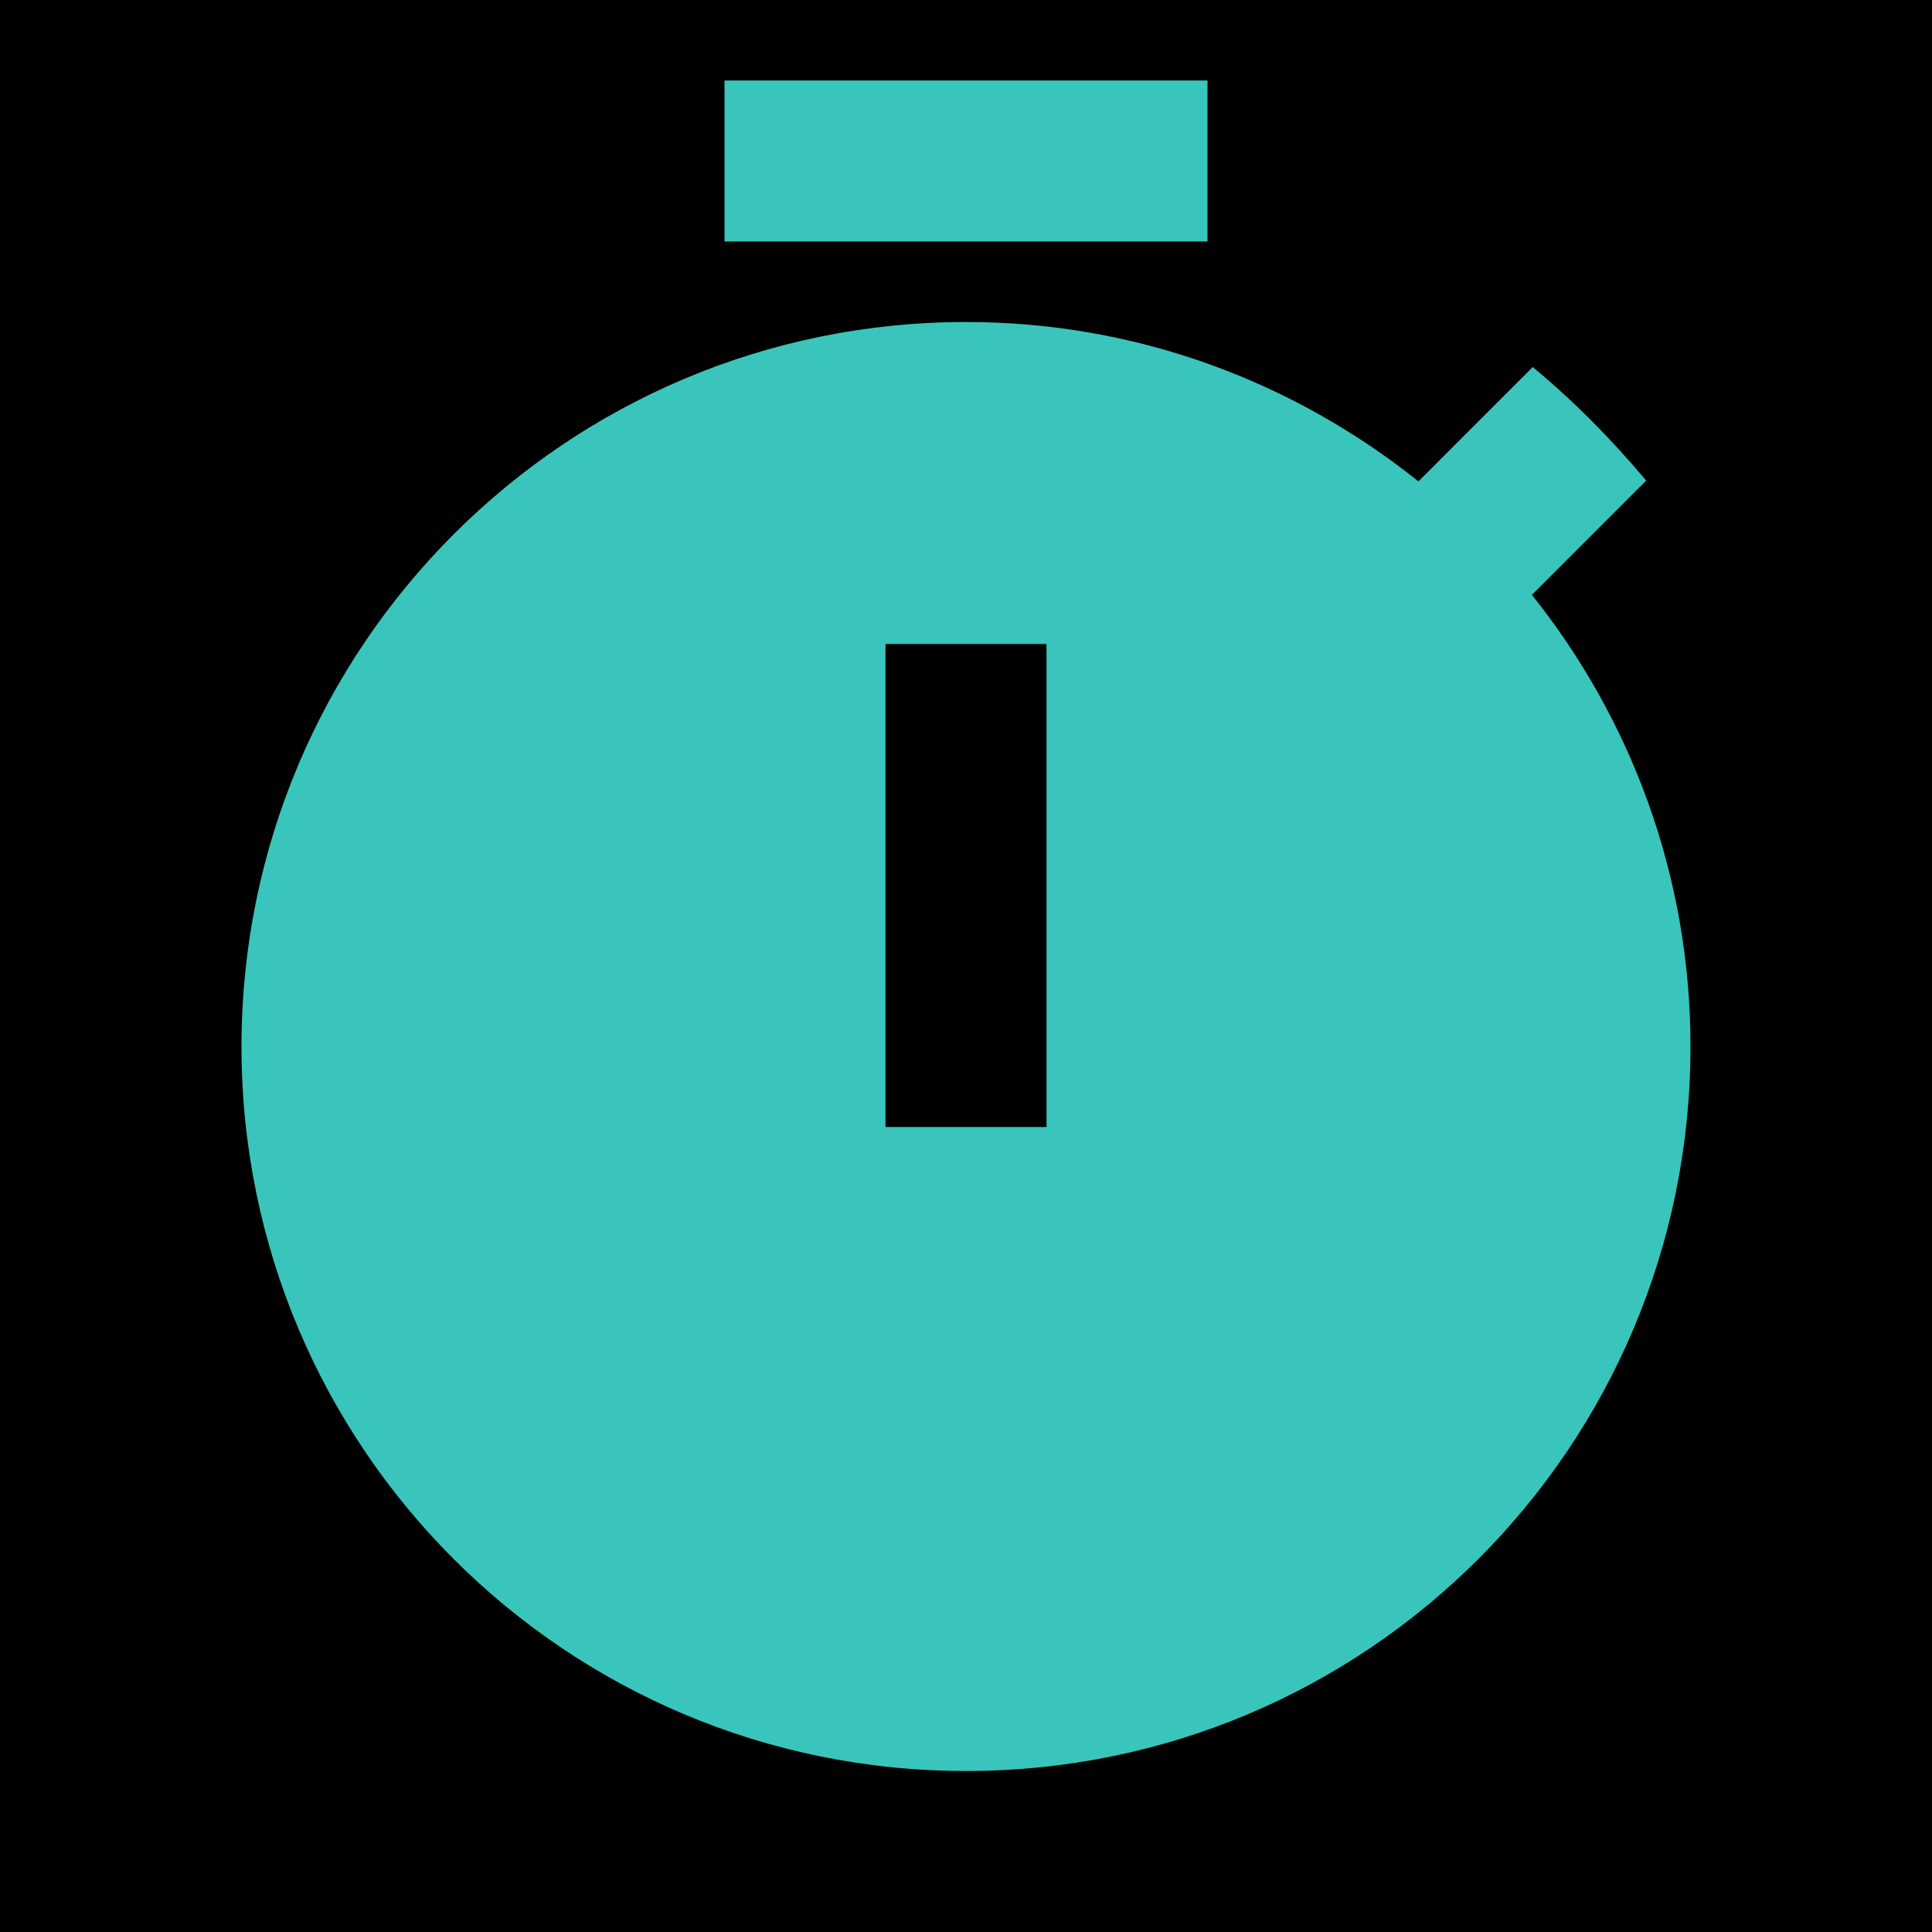
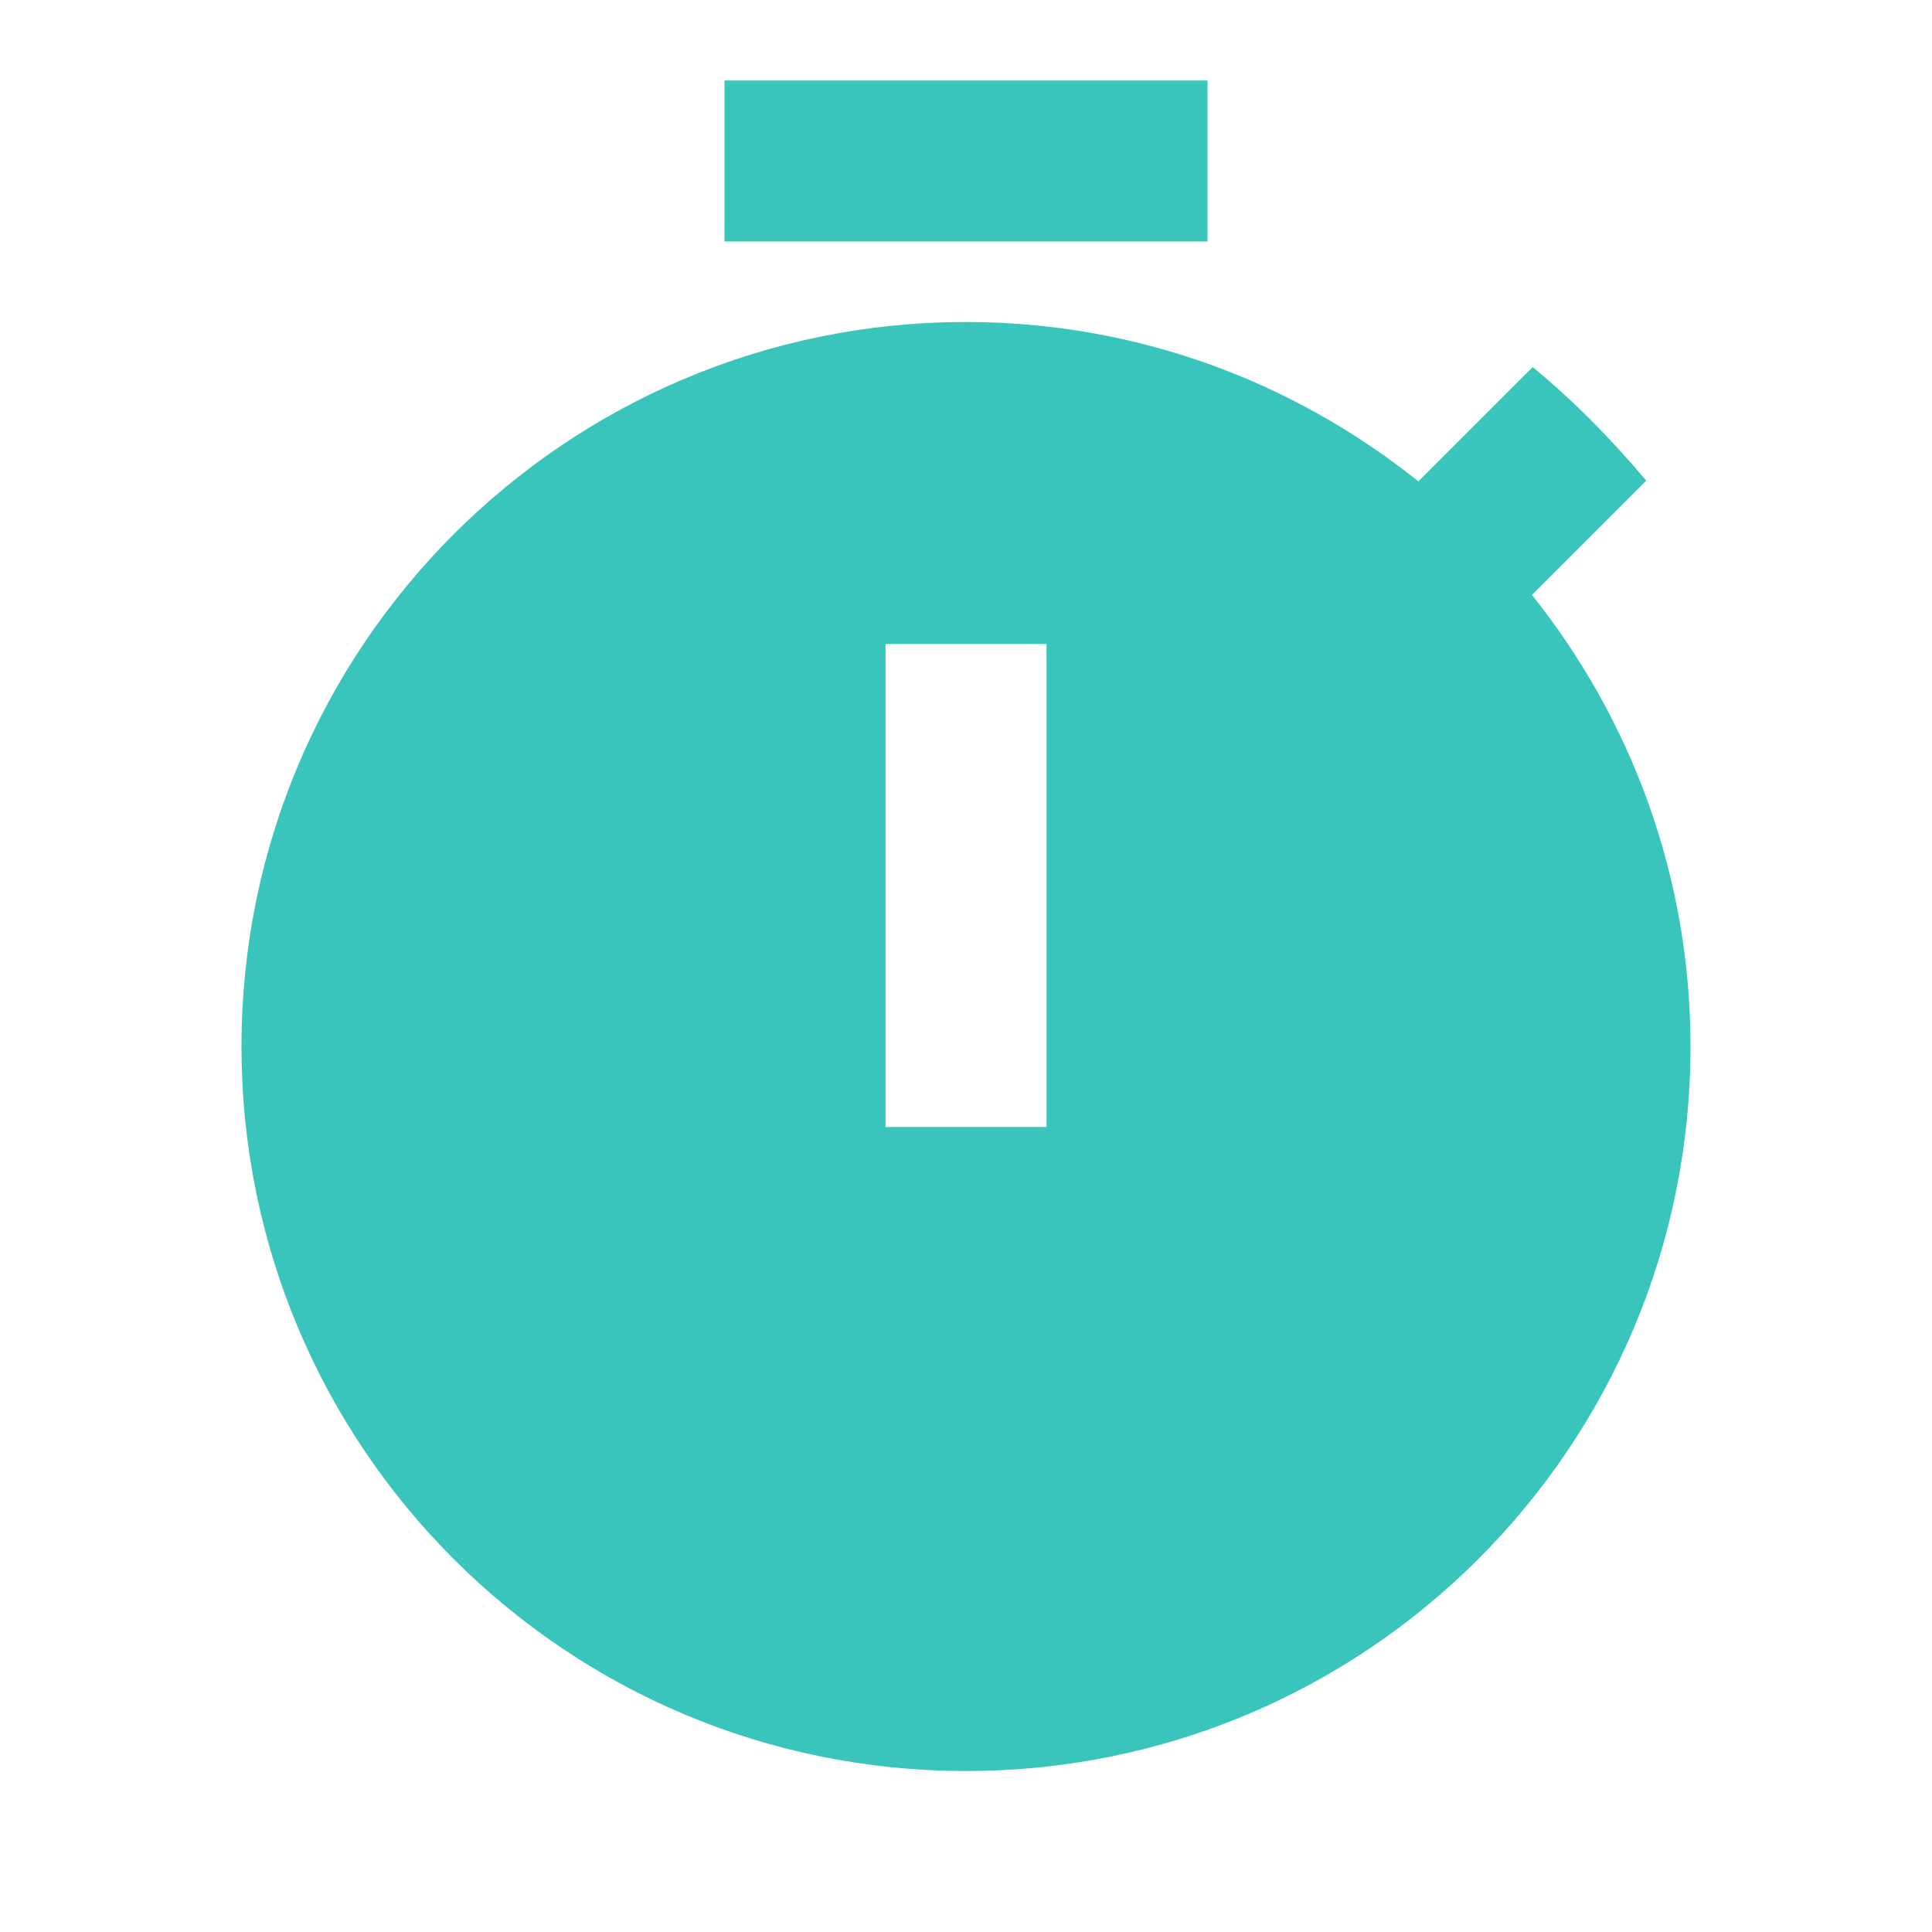
<svg xmlns="http://www.w3.org/2000/svg" enable-background="new 0 0 24 24" height="24px" viewBox="0 0 24 24" width="24px" fill="#39c5bb">
  <g>
-     <rect fill="black" height="24" width="24" />
+     <rect fill="none" height="24" width="24" />
  </g>
  <g>
    <g>
      <rect height="2" width="6" x="9" y="1" />
      <path d="M19.03,7.39l1.42-1.42c-0.43-0.51-0.9-0.99-1.41-1.41l-1.42,1.42C16.07,4.74,14.12,4,12,4c-4.97,0-9,4.03-9,9 c0,4.97,4.02,9,9,9s9-4.03,9-9C21,10.88,20.26,8.93,19.03,7.39z M13,14h-2V8h2V14z" />
    </g>
  </g>
</svg>
